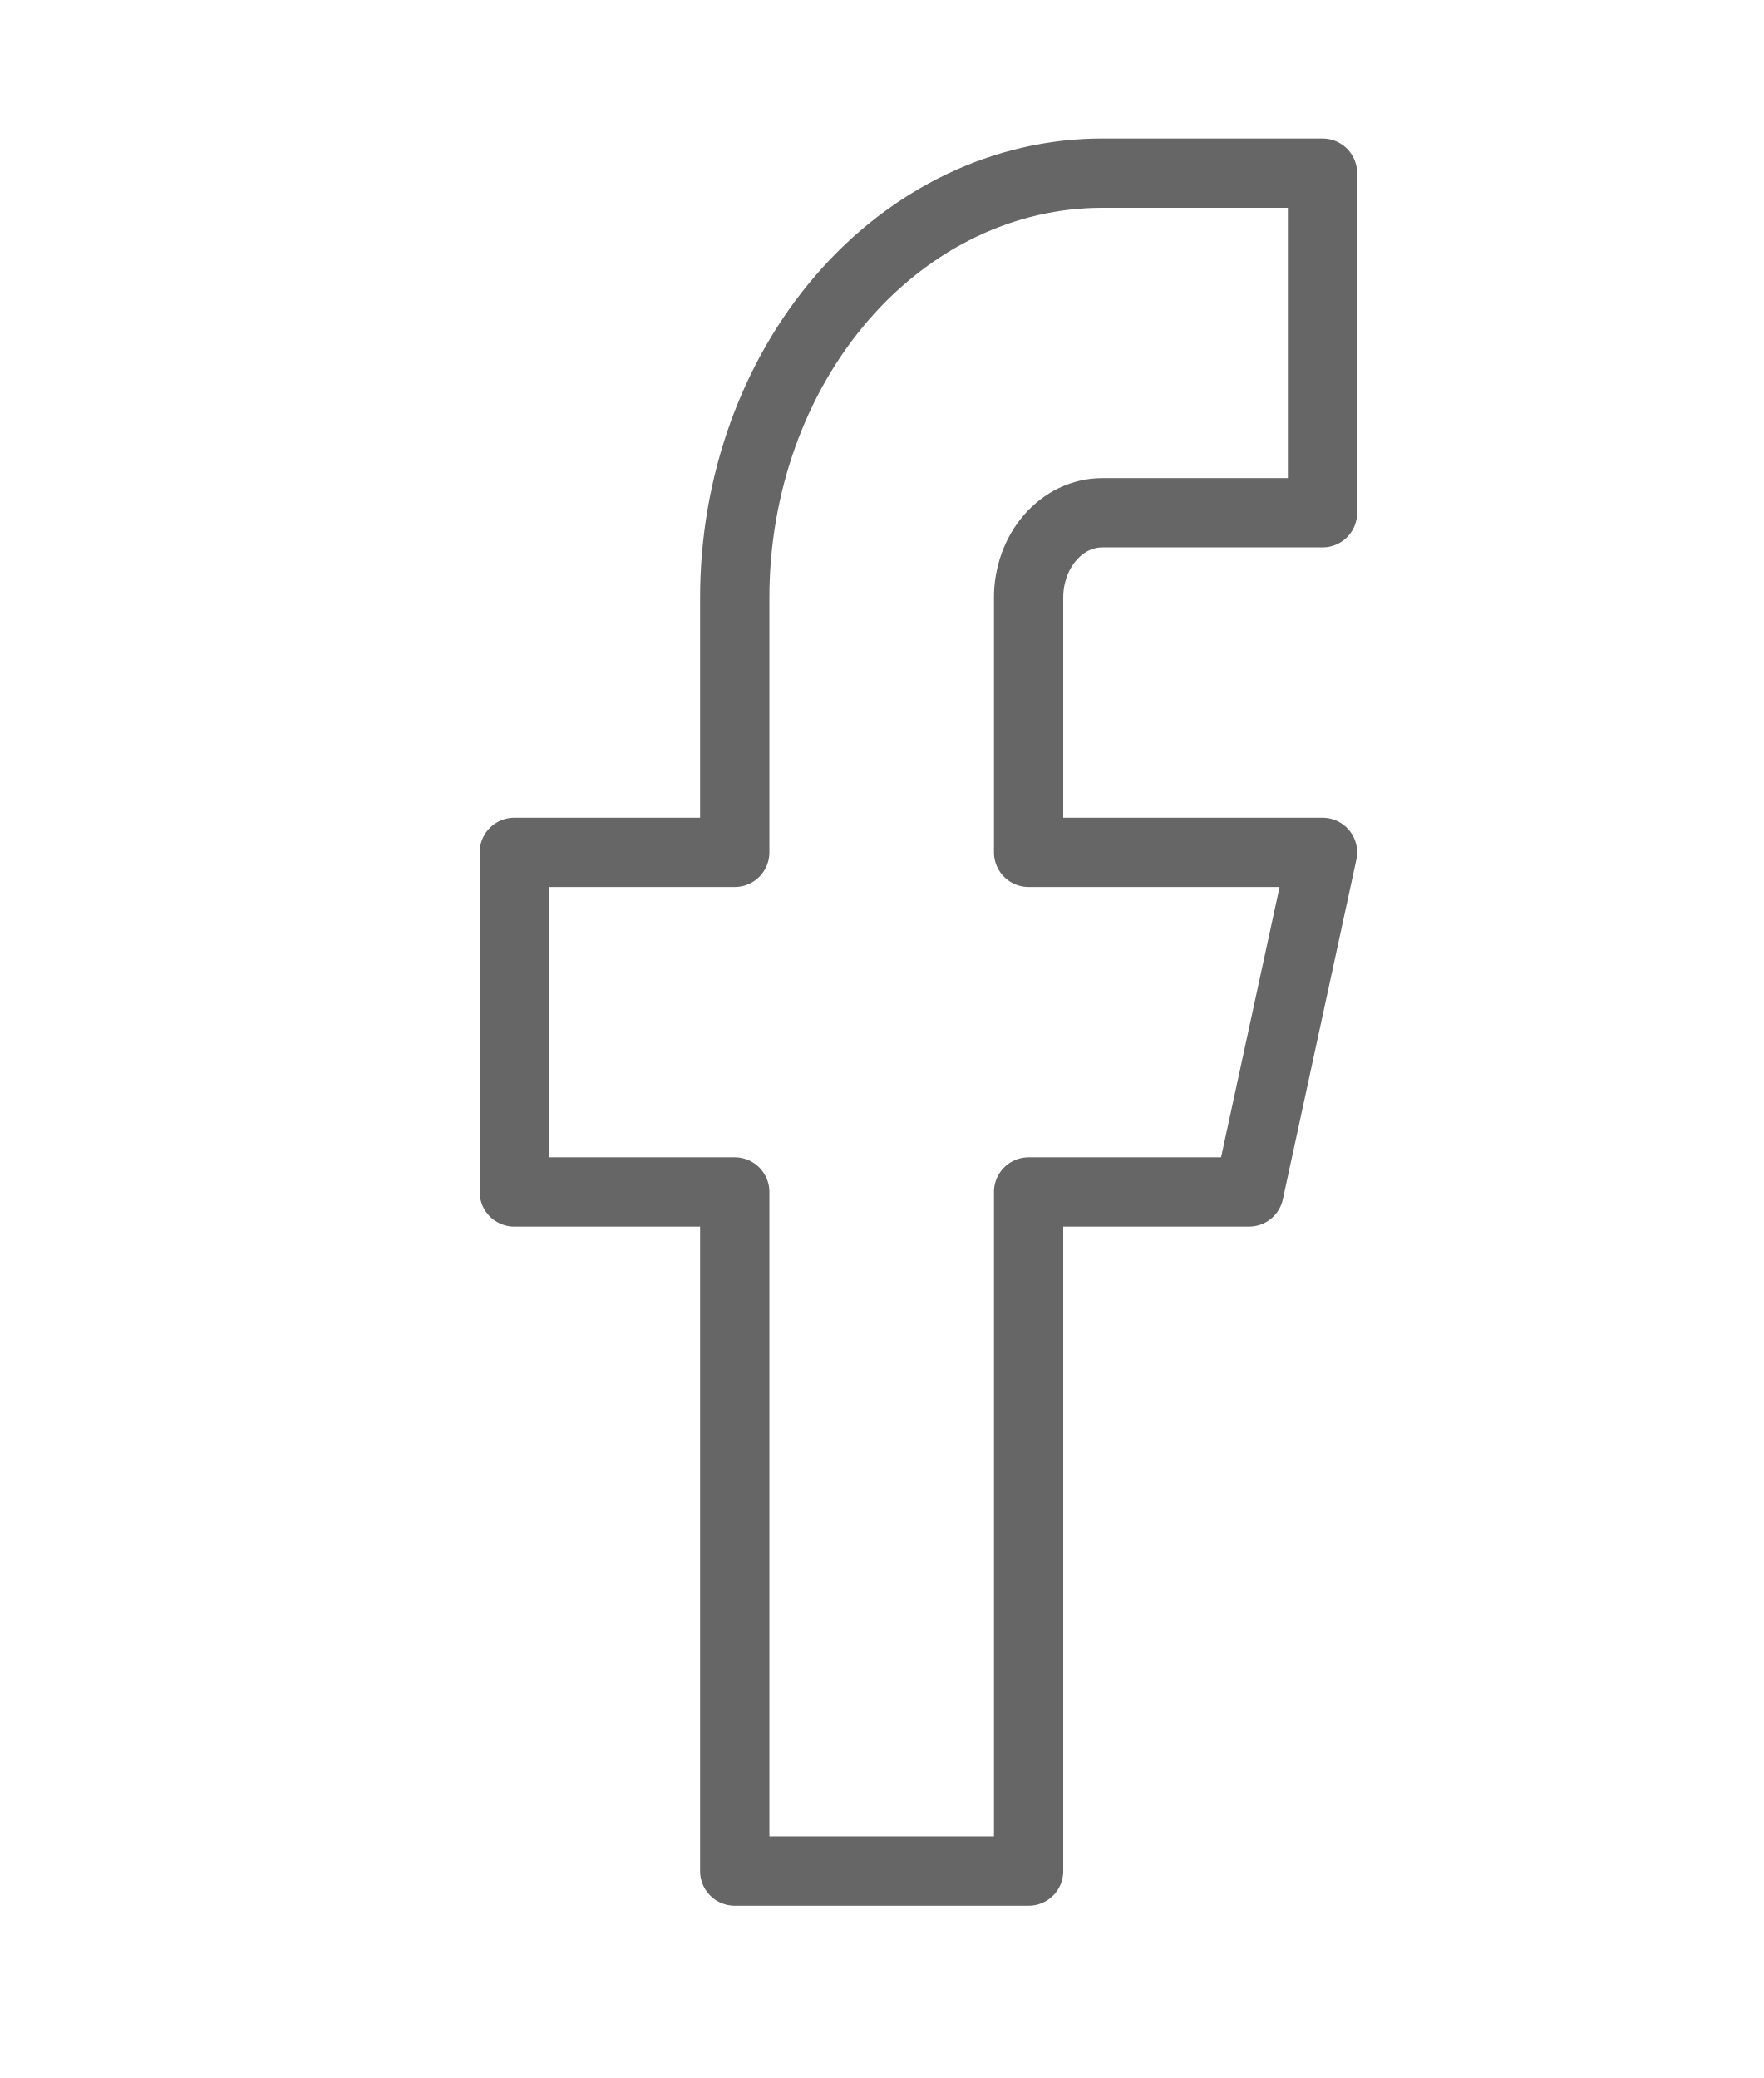
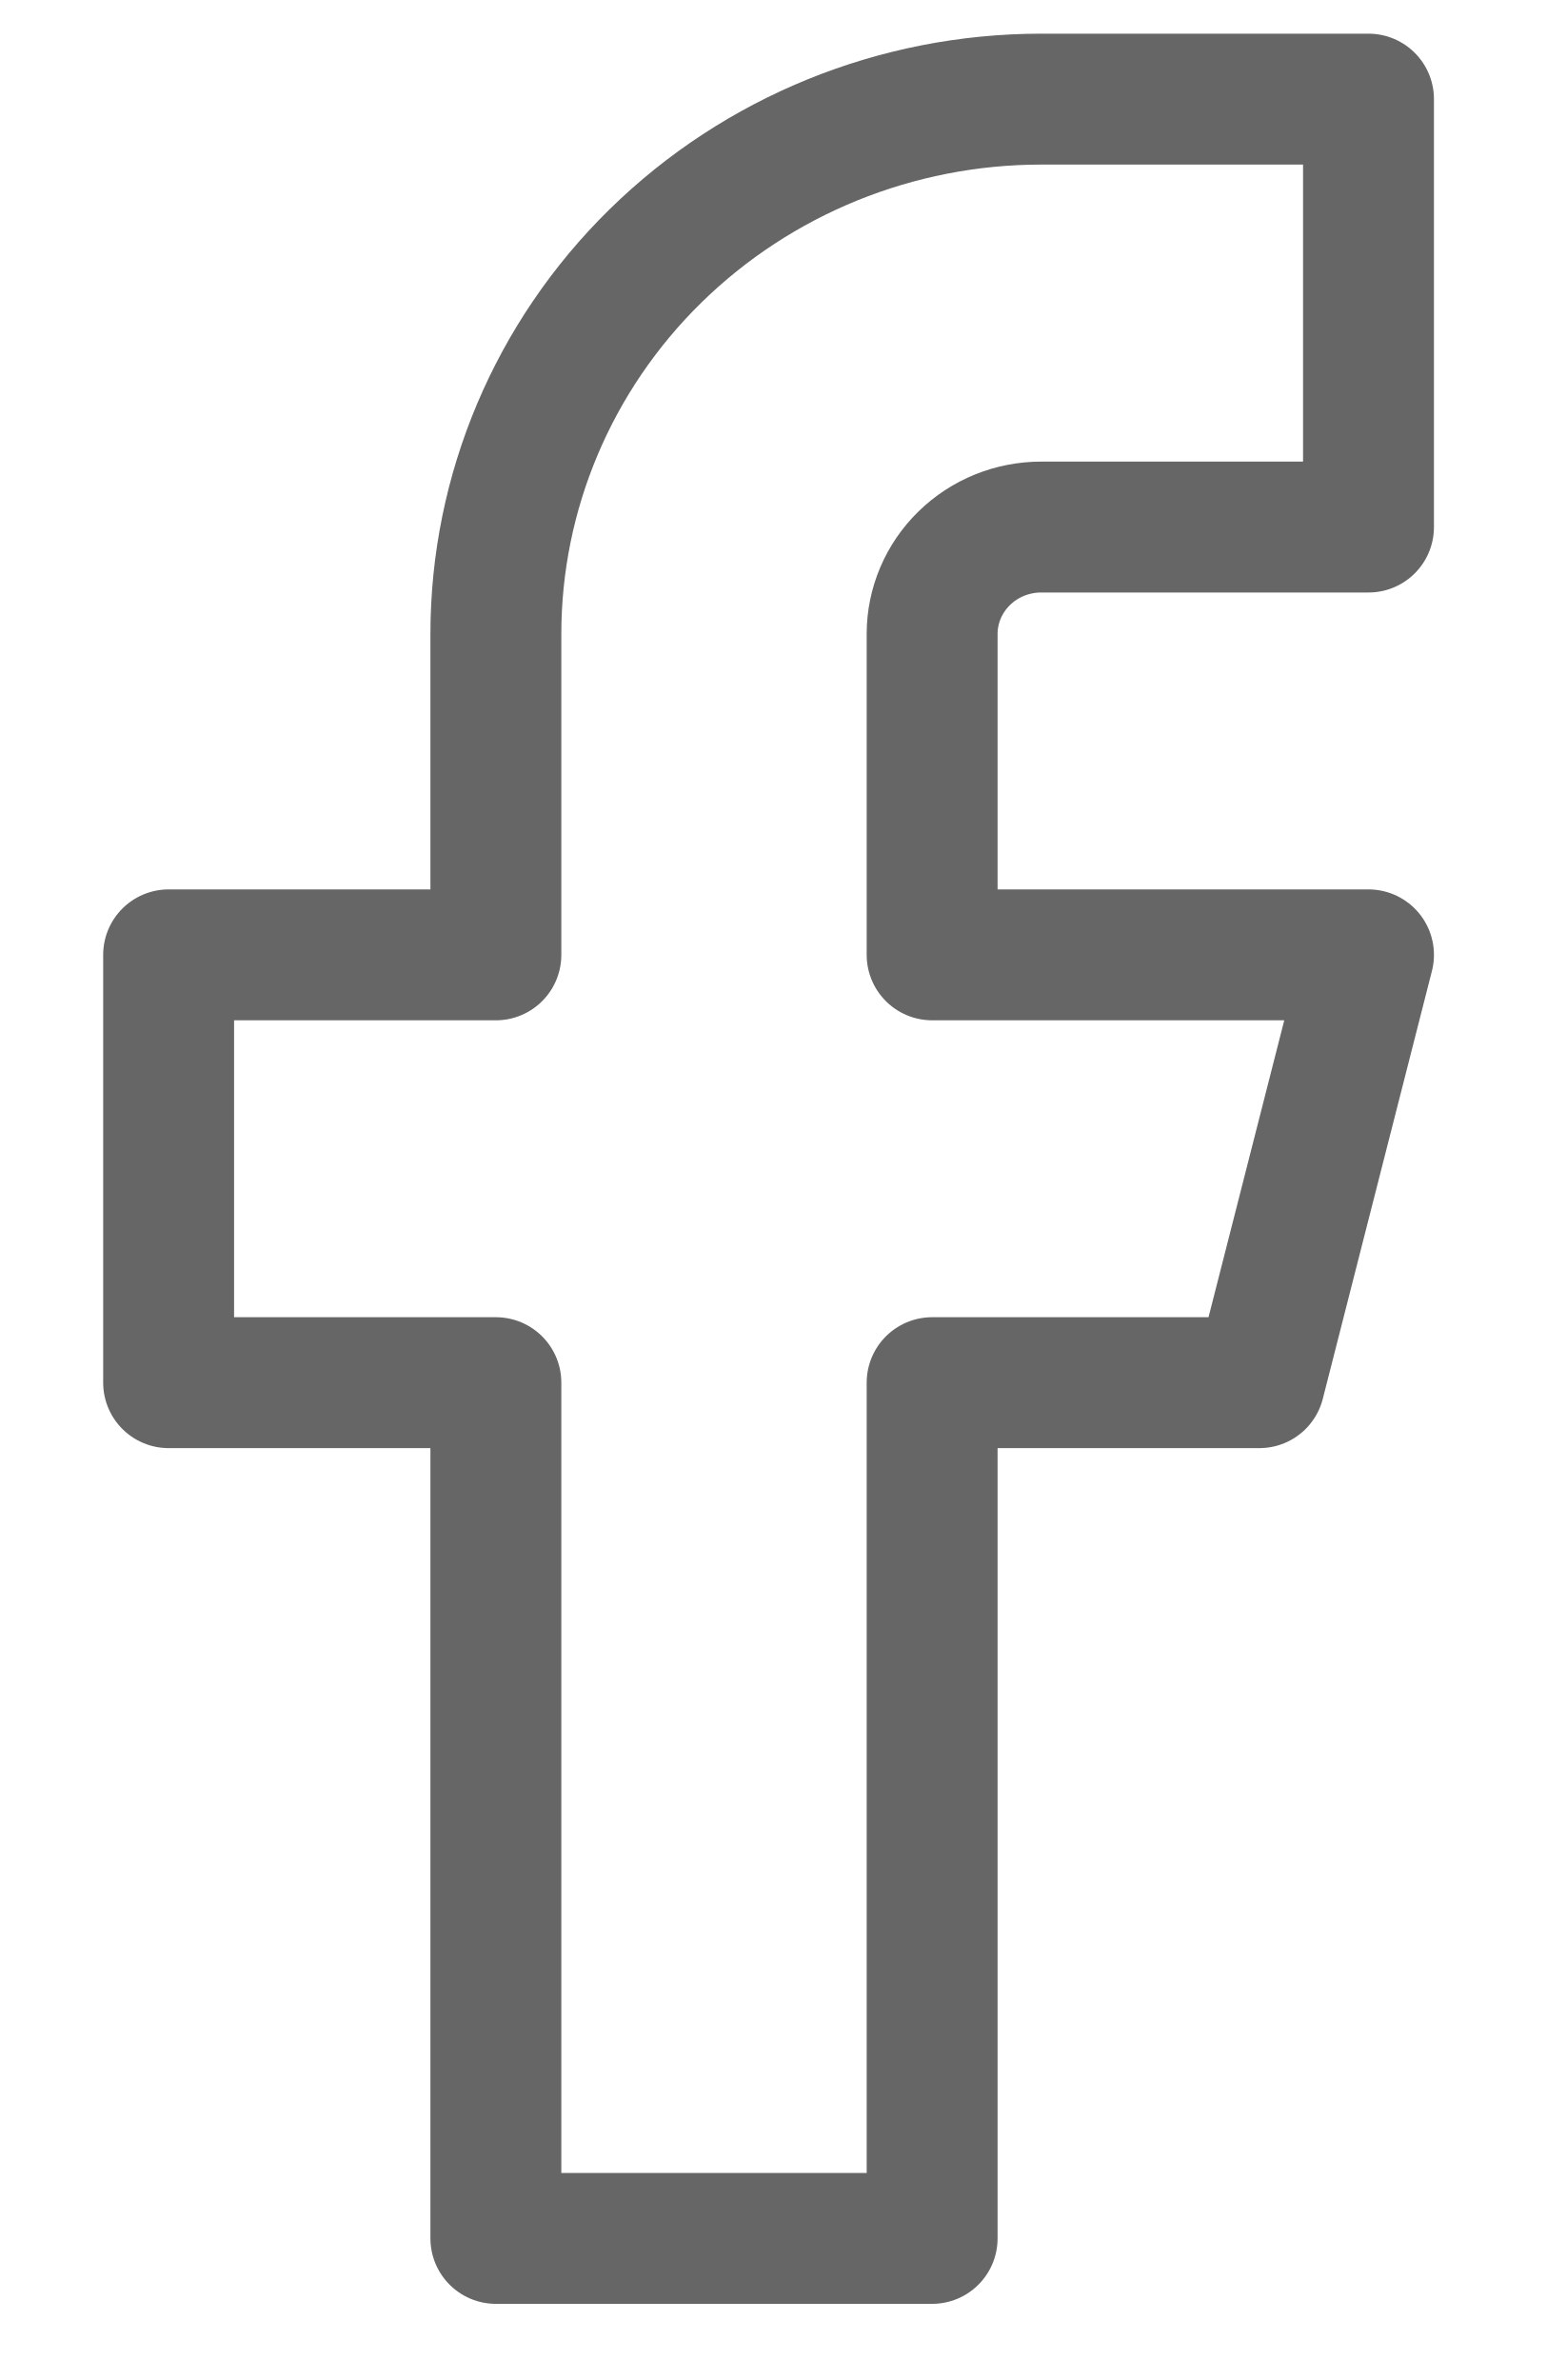
- <svg xmlns="http://www.w3.org/2000/svg" width="28" height="33" viewBox="0 0 28 33" fill="none">
-   <path d="M21 2.75H17.5C15.953 2.75 14.469 3.46 13.375 4.724C12.281 5.988 11.667 7.703 11.667 9.491V13.536H8.167V18.929H11.667V29.715H16.333V18.929H19.833L21 13.536H16.333V9.491C16.333 9.133 16.456 8.791 16.675 8.538C16.894 8.285 17.191 8.143 17.5 8.143H21V2.75Z" stroke="#666666" stroke-width="1.1" stroke-linecap="round" stroke-linejoin="round" />
+ <svg xmlns="http://www.w3.org/2000/svg" width="13" height="20" viewBox="0 0 13 20" fill="none">
+   <path d="M11.5 0.833H8.75C7.534 0.833 6.369 1.307 5.509 2.15C4.65 2.992 4.167 4.136 4.167 5.327V8.024H1.417V11.619H4.167V18.81H7.833V11.619H10.583L11.5 8.024H7.833V5.327C7.833 5.089 7.93 4.86 8.102 4.692C8.274 4.523 8.507 4.429 8.75 4.429H11.5V0.833Z" stroke="#666666" stroke-width="1.1" stroke-linecap="round" stroke-linejoin="round" />
</svg>
